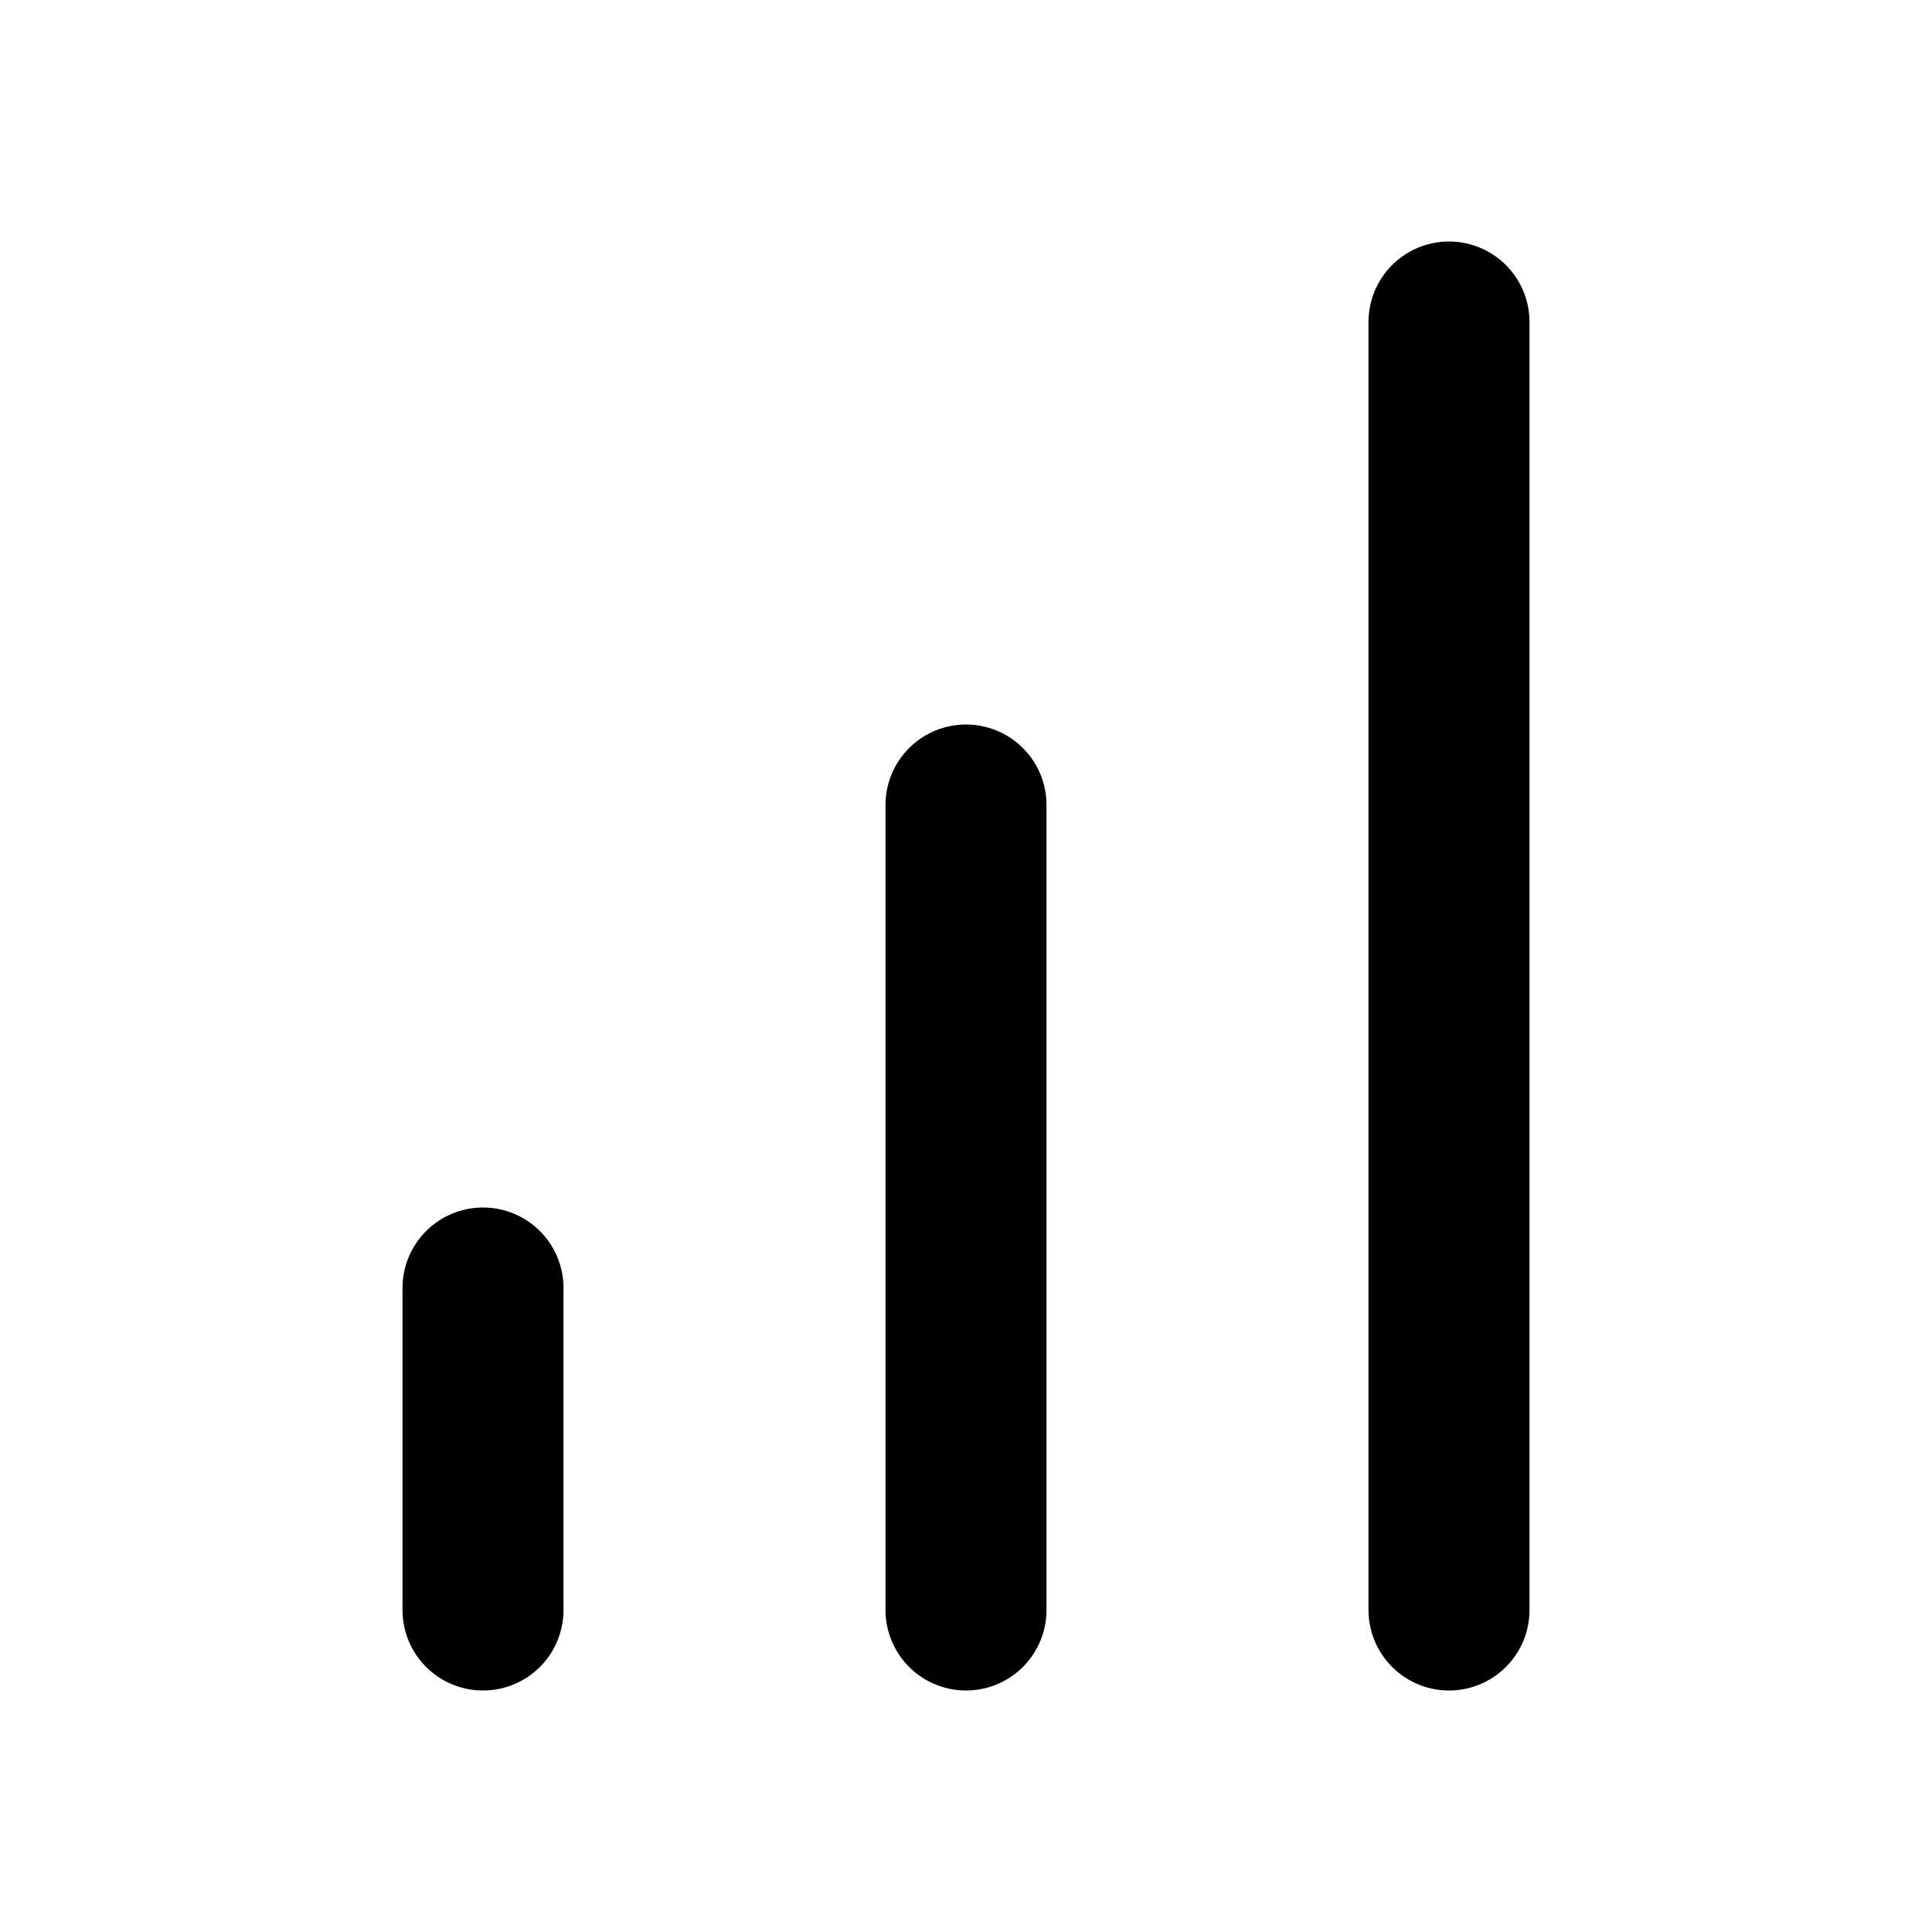
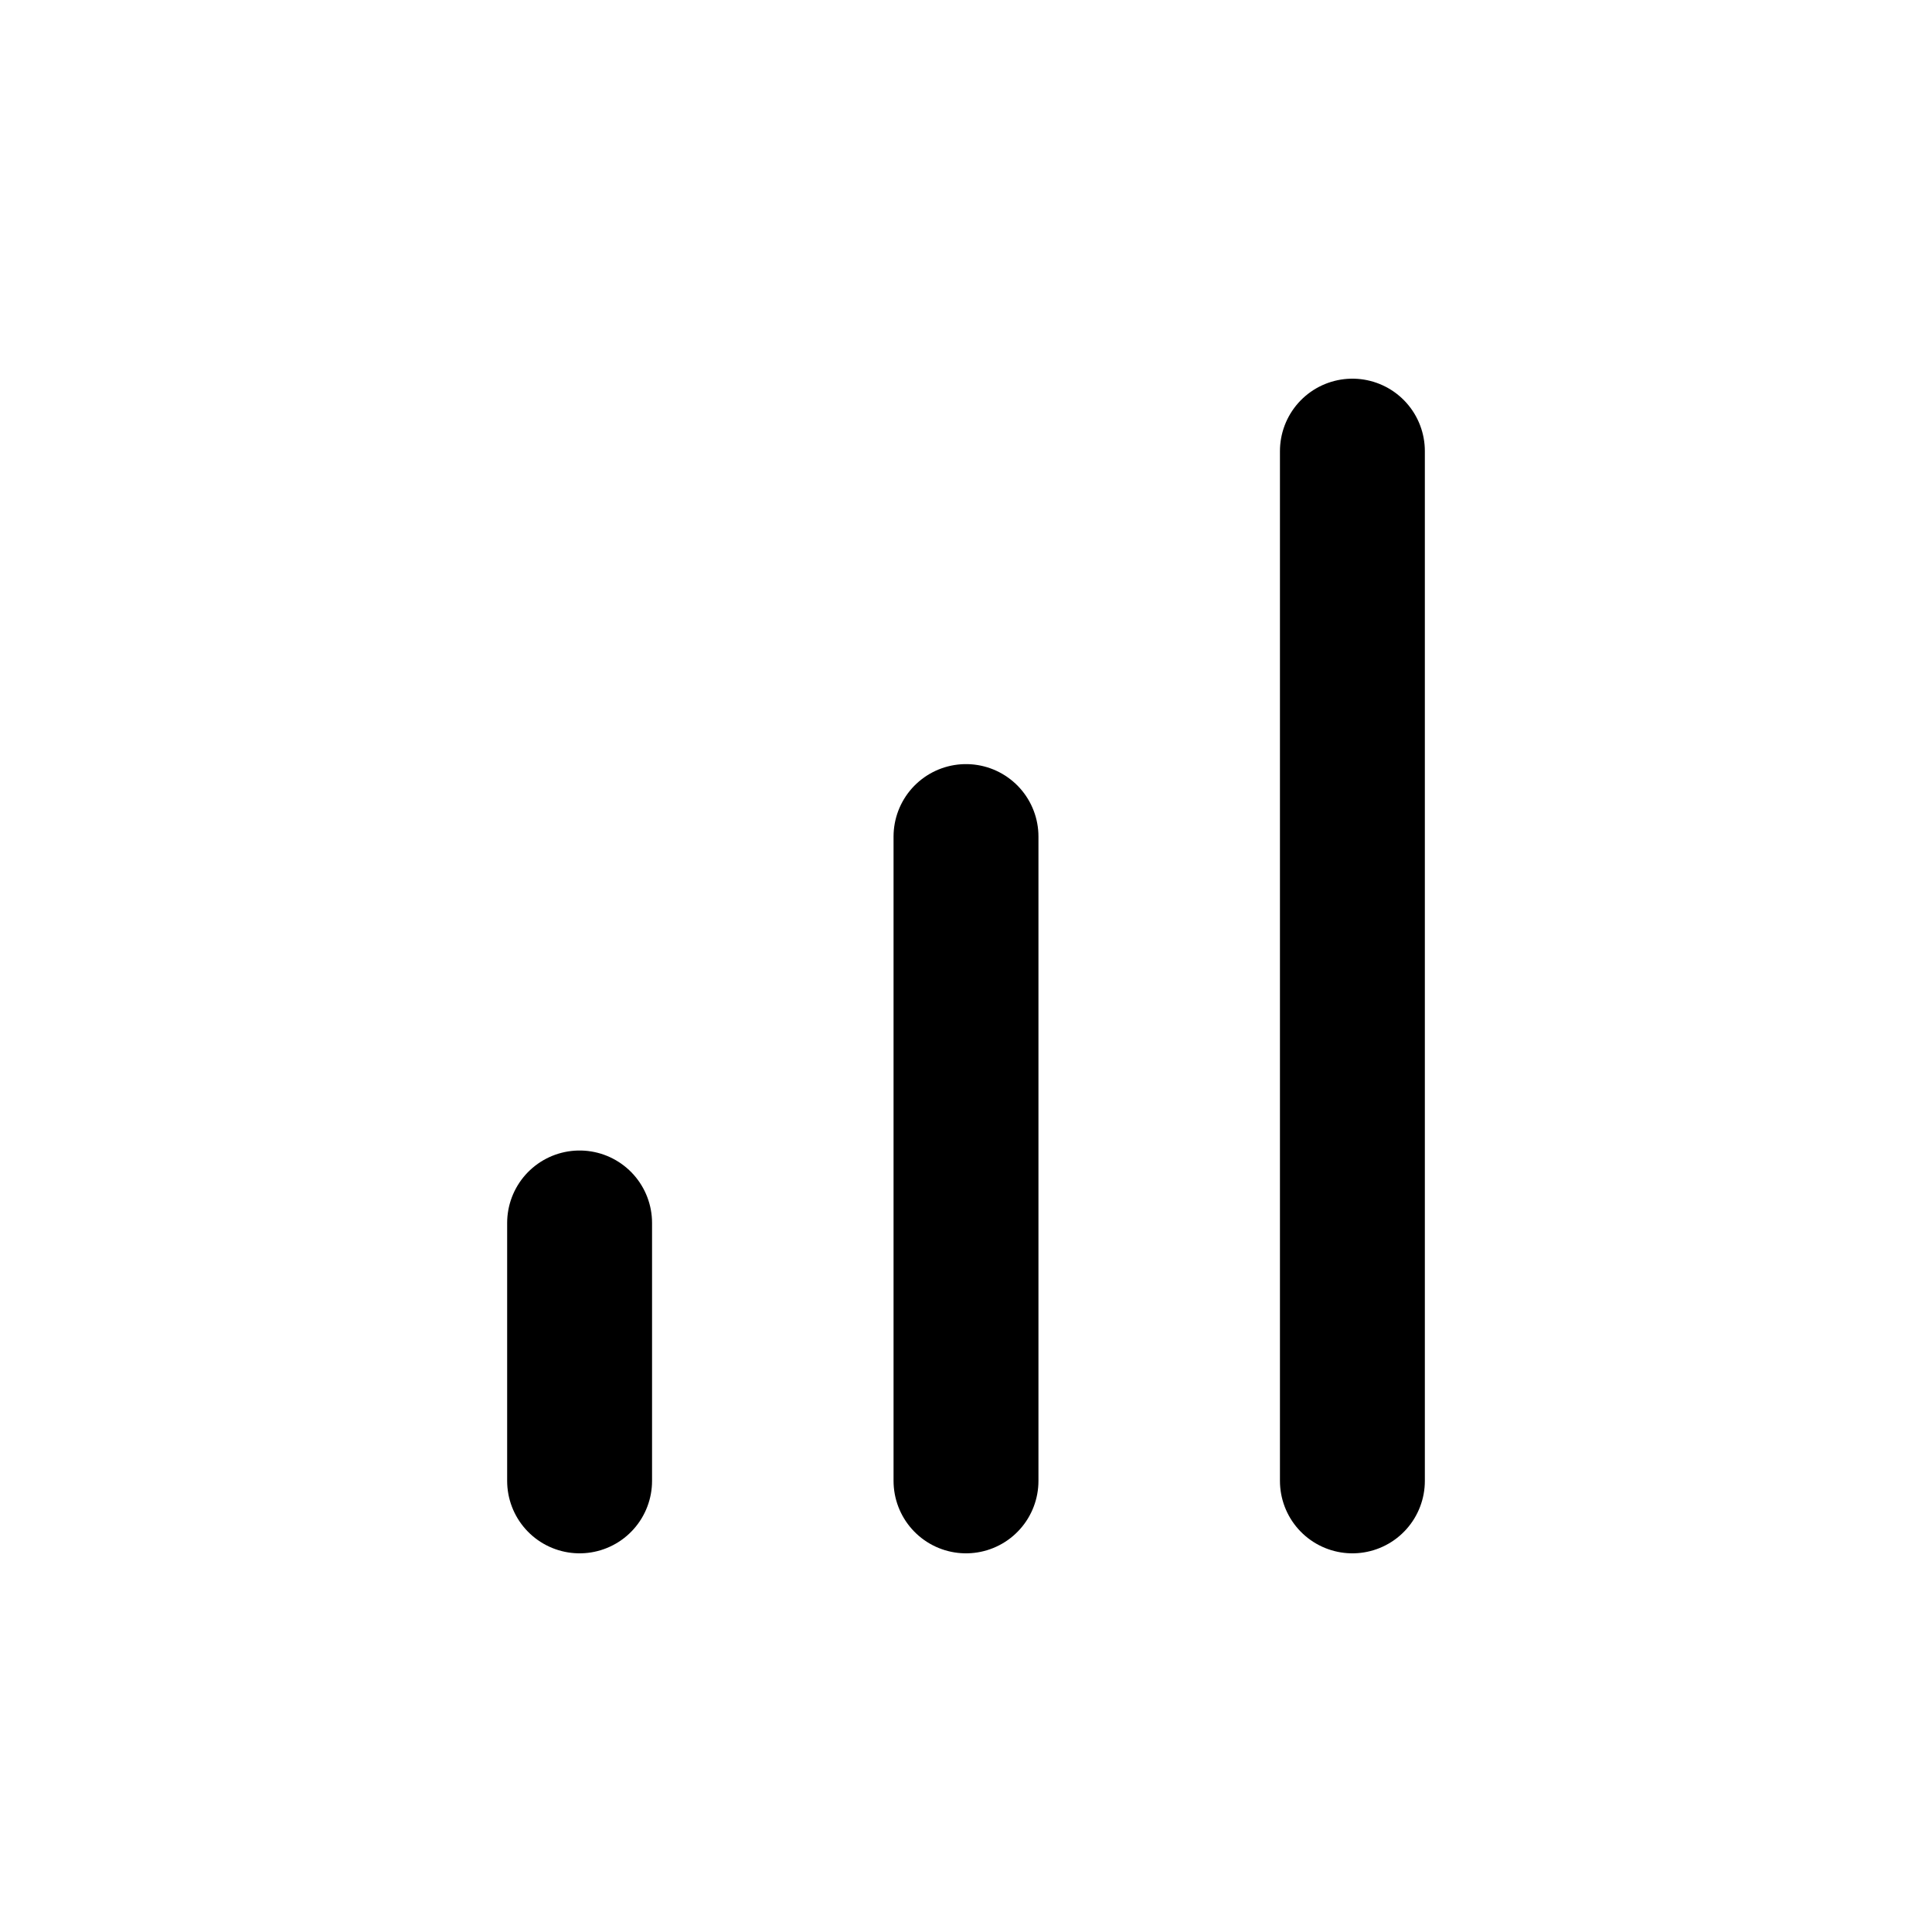
- <svg xmlns="http://www.w3.org/2000/svg" width="24" height="24" viewBox="0 0 24 24" fill="none" stroke="currentColor" stroke-width="2" stroke-linecap="round" stroke-linejoin="round" class="feather feather-bar-chart">
-   <line x1="12" y1="20" x2="12" y2="10" />
-   <line x1="18" y1="20" x2="18" y2="4" />
-   <line x1="6" y1="20" x2="6" y2="16" />
+ <svg xmlns="http://www.w3.org/2000/svg" id="a" data-name="Layer 1" width="20" height="20" viewBox="0 0 20 20">
+   <path d="m10,15.33v-6.67m4,6.67V4.67M6,15.33v-2.67" fill="none" stroke="#000" stroke-linecap="round" stroke-linejoin="round" stroke-width="1.5" />
</svg>
